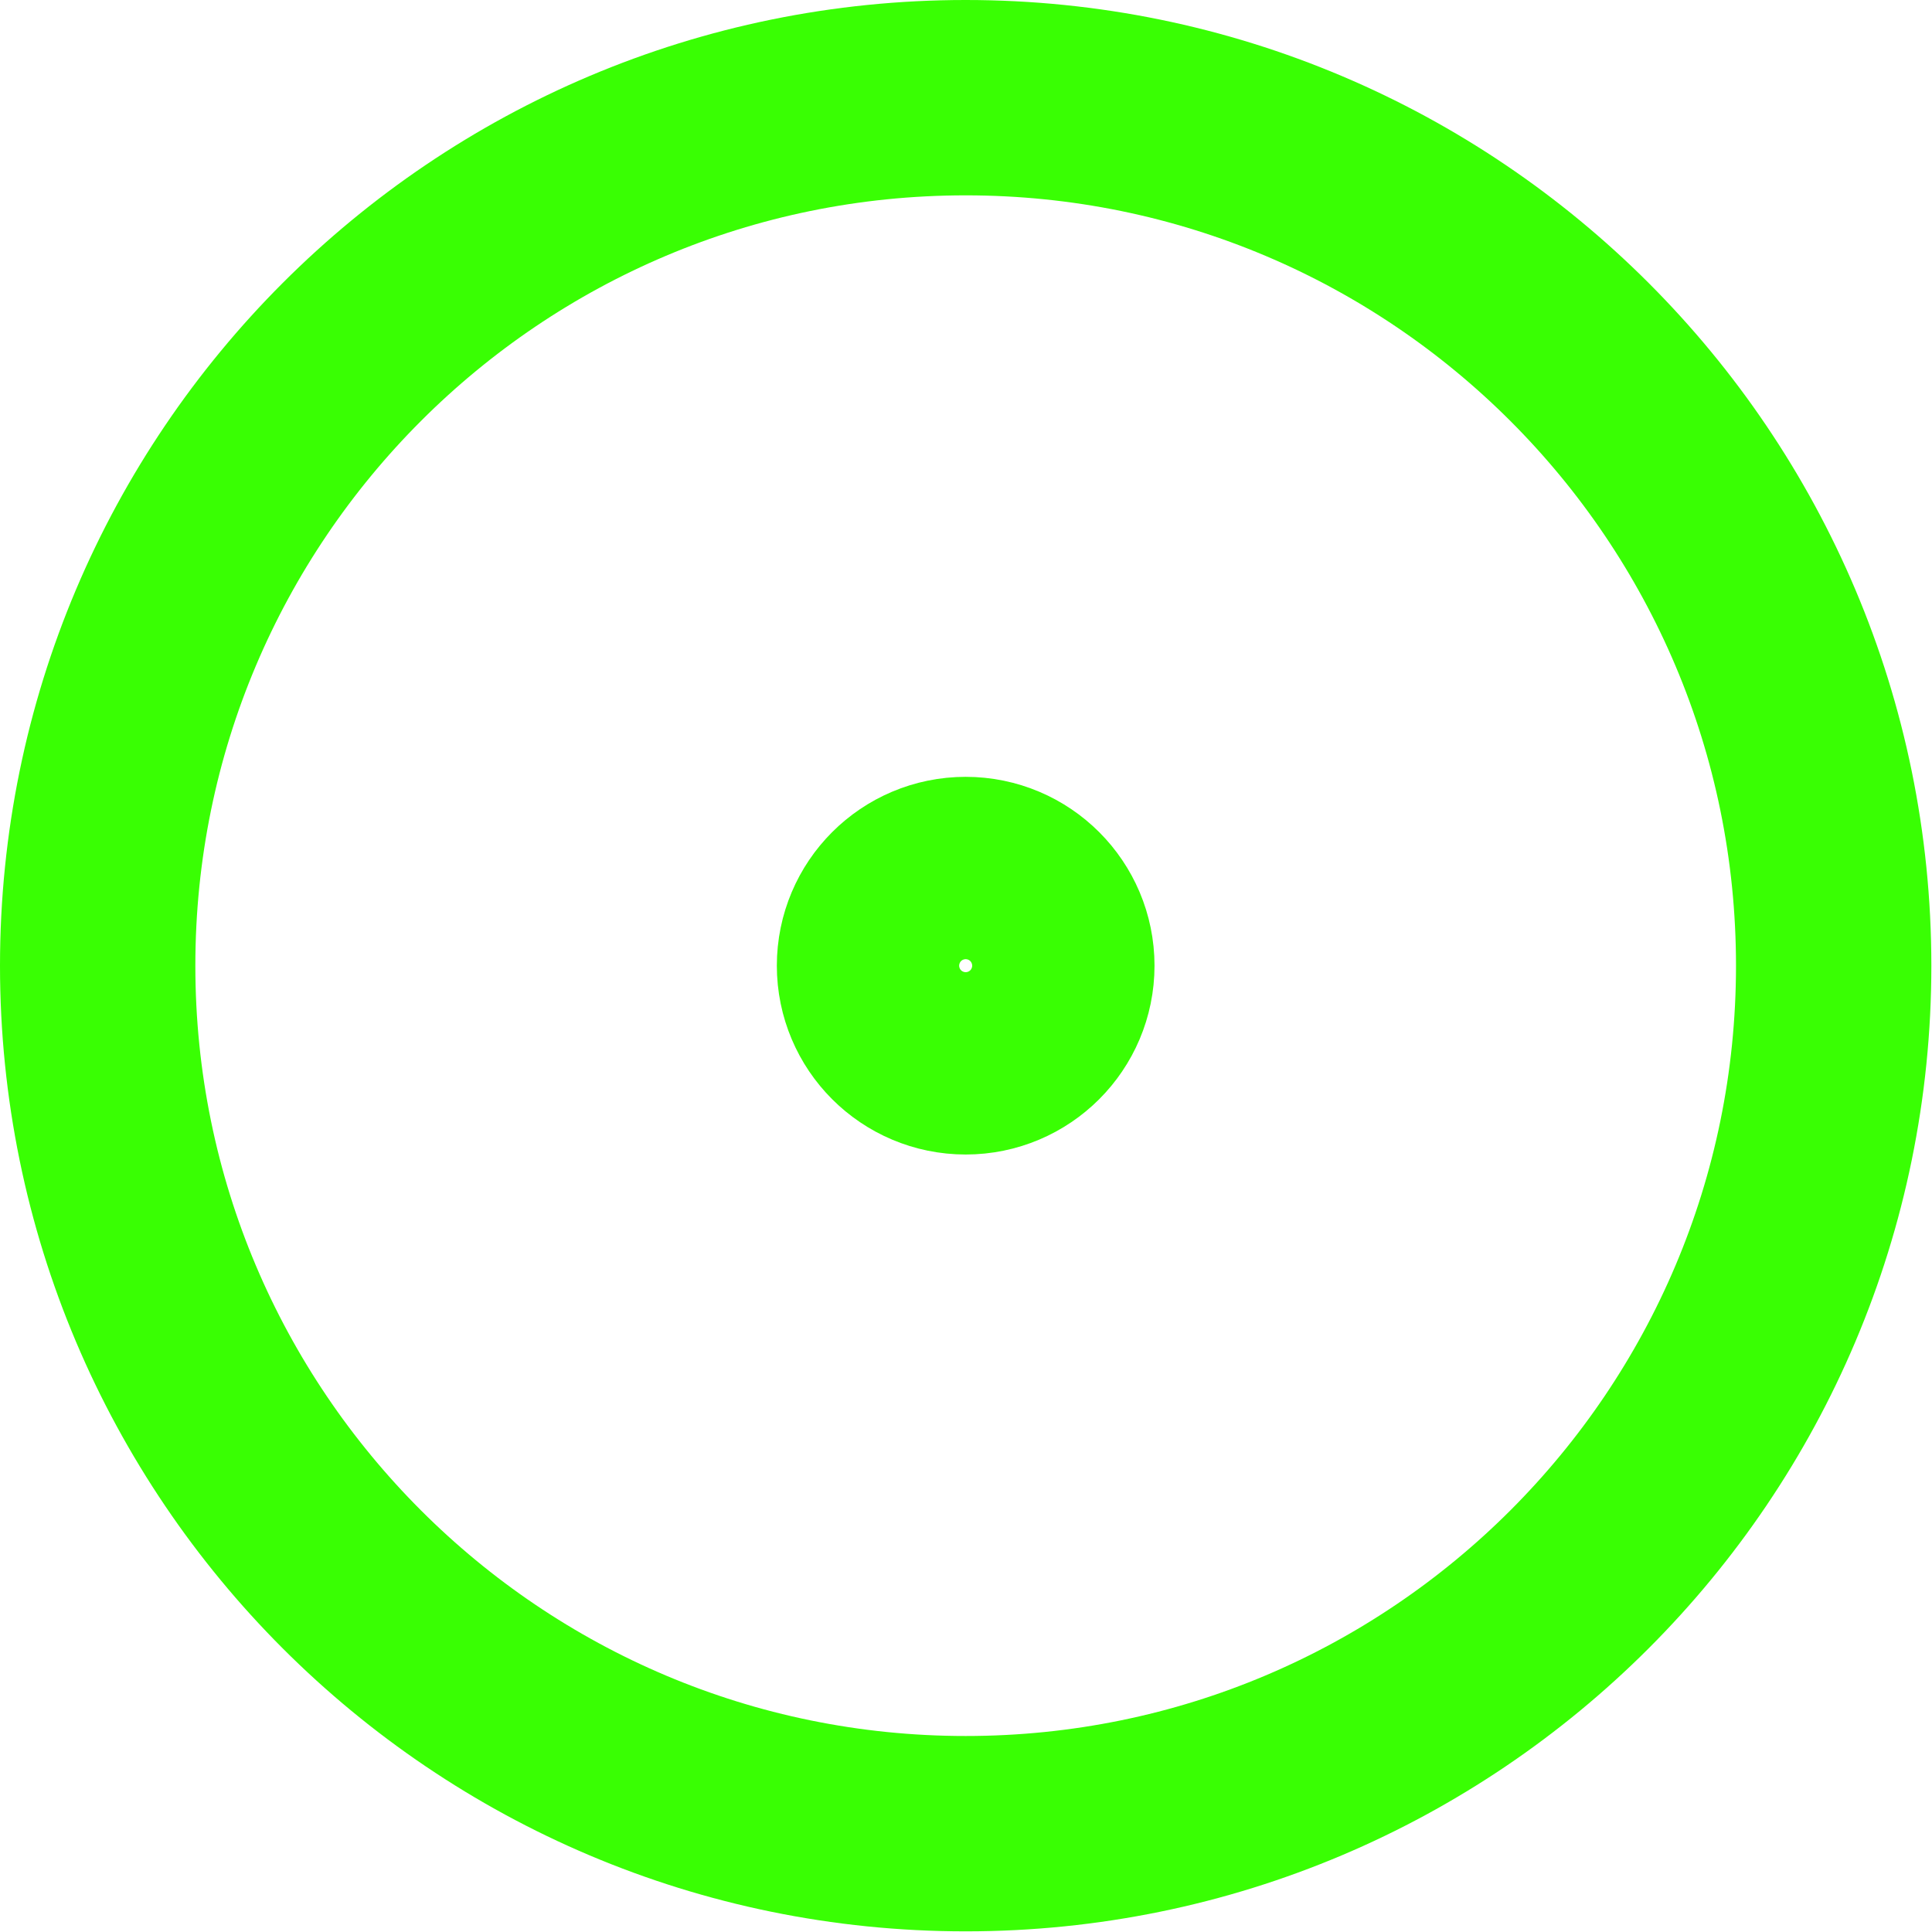
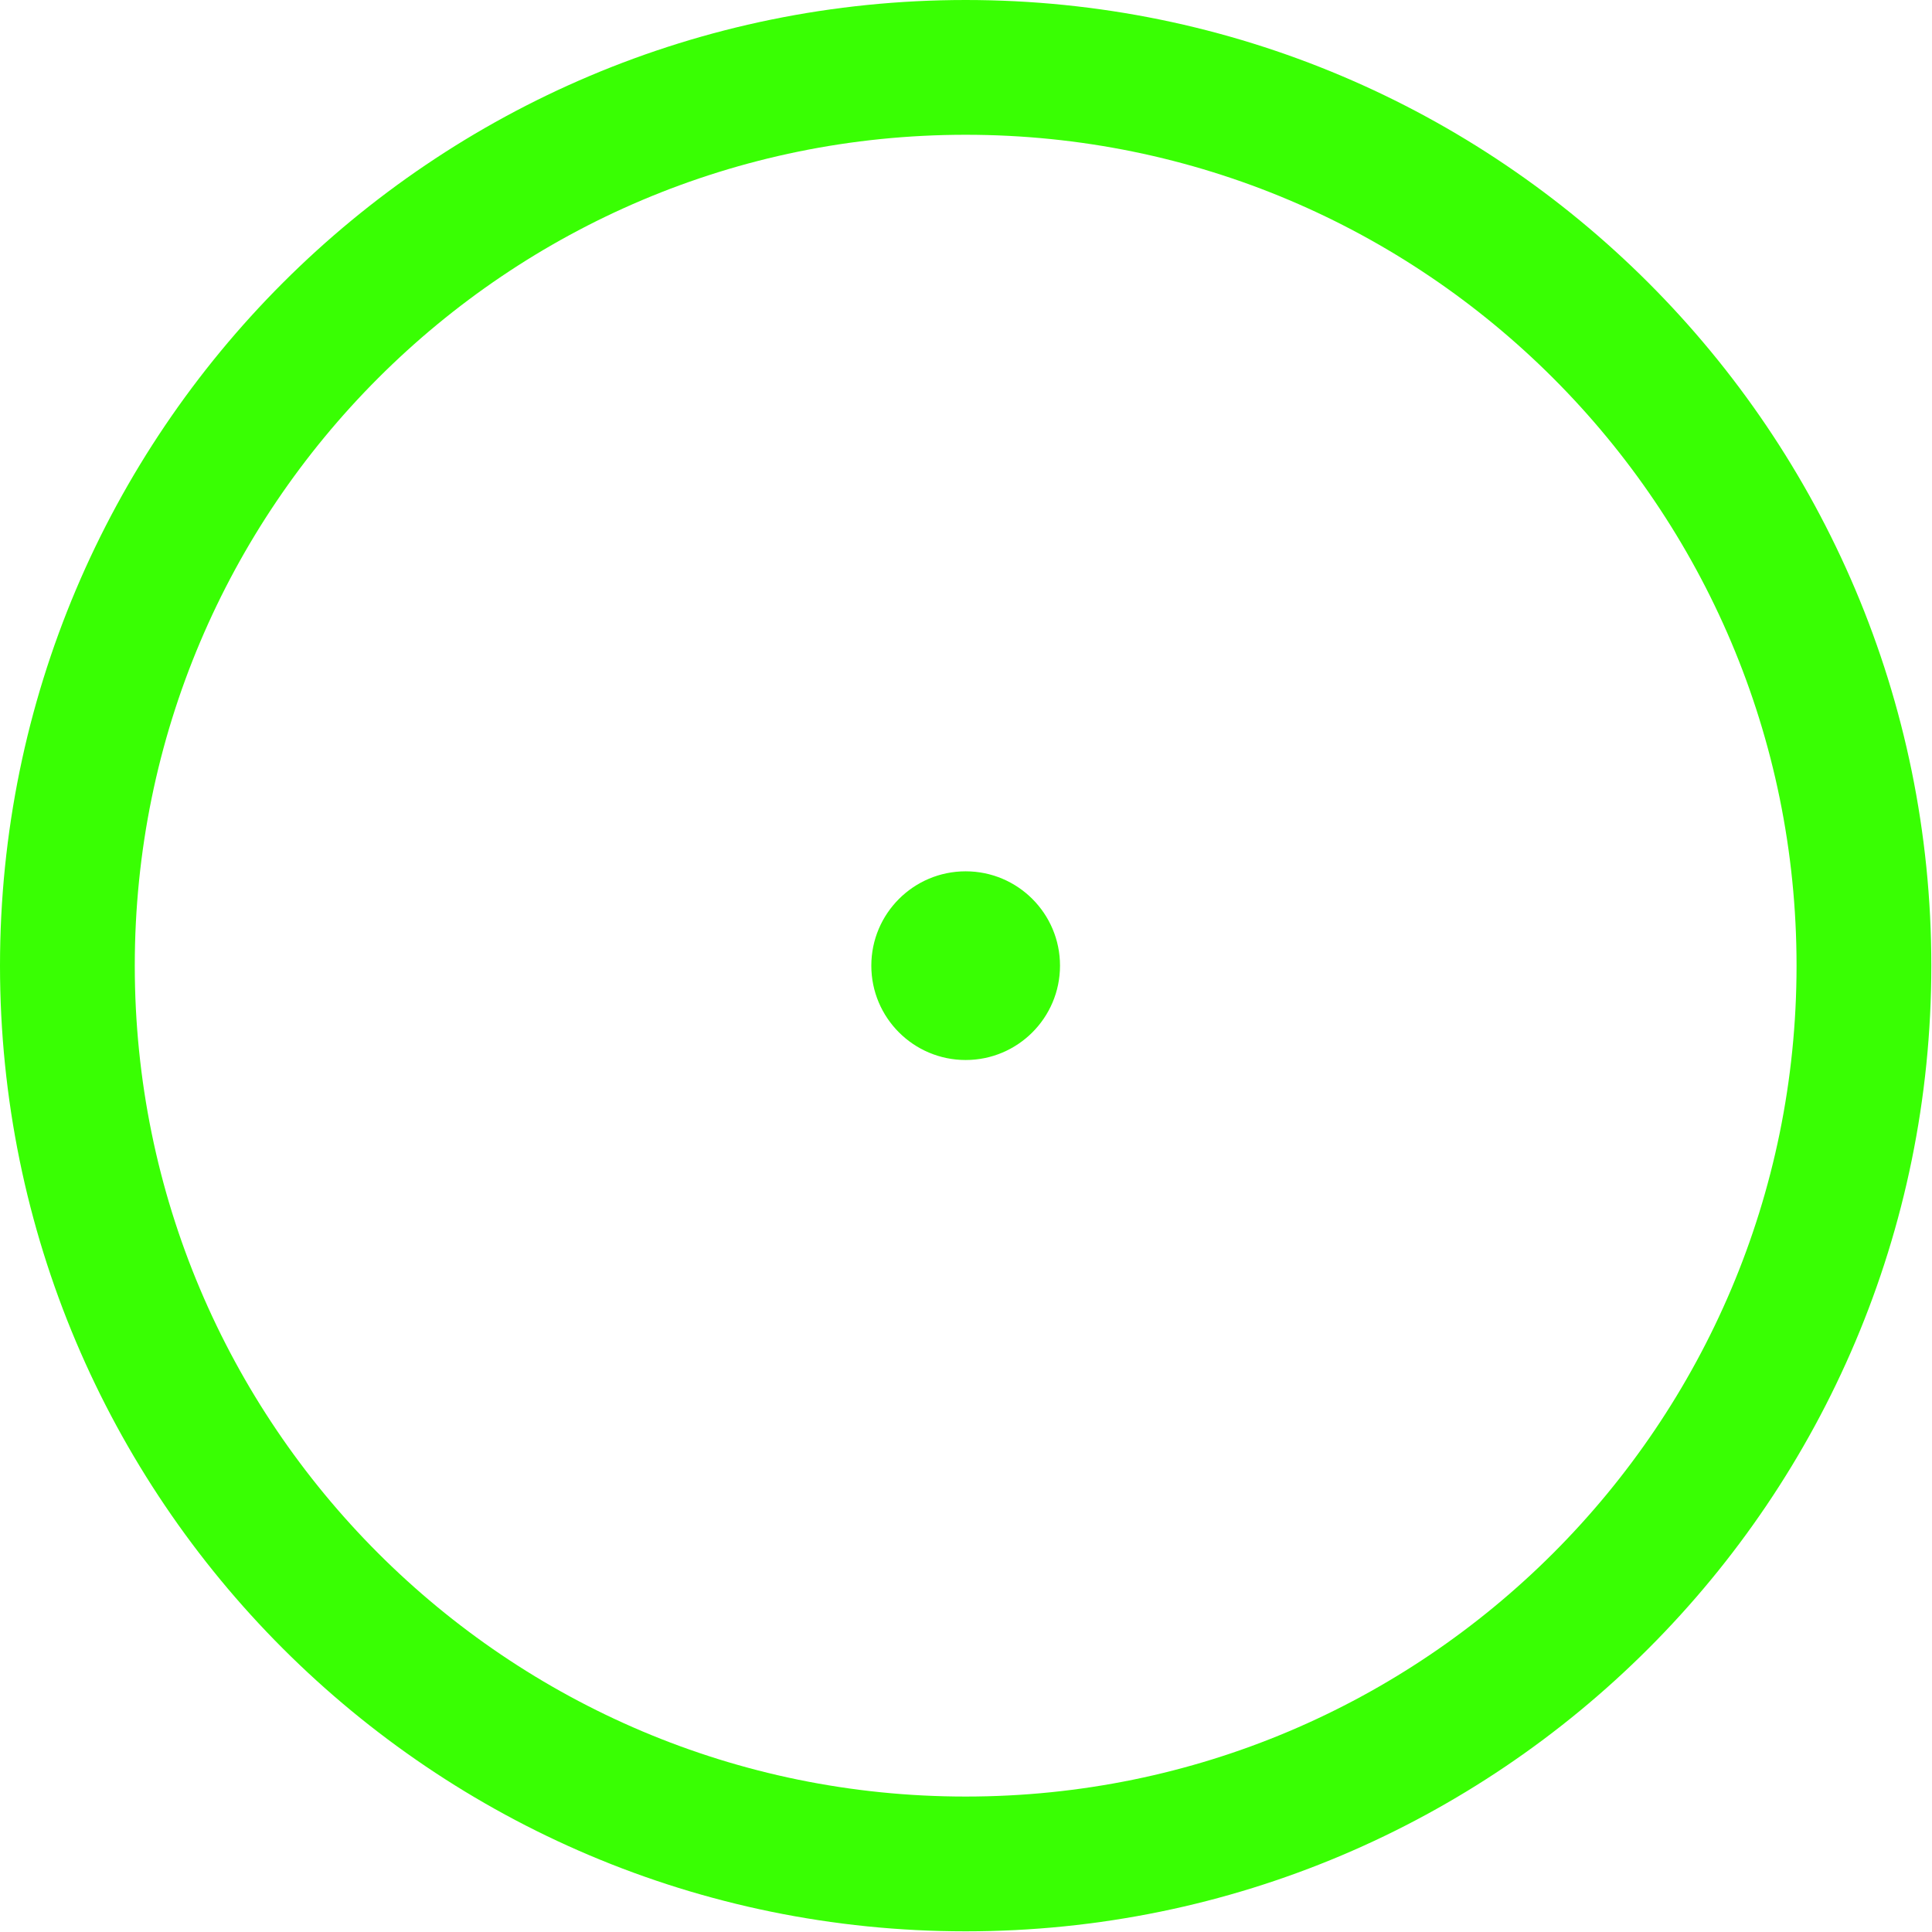
- <svg xmlns="http://www.w3.org/2000/svg" id="Layer_1" data-name="Layer 1" viewBox="0 0 29.67 29.67">
+ <svg xmlns="http://www.w3.org/2000/svg" id="Layer_1" data-name="Layer 1" viewBox="0 0 28.67 28.67">
  <defs>
-     <style>.cls-1{fill:none;stroke:#39ff03;stroke-miterlimit:10;stroke-width:3px;}</style>
+     <style>.cls-1{fill:none;stroke:#39ff03;stroke-miterlimit:10;stroke-width:2px;}.cls-2{fill:#39ff03;}</style>
  </defs>
-   <circle class="cls-1" cx="14.83" cy="14.83" r="13.33" />
-   <circle class="cls-1" cx="14.83" cy="14.83" r="1.4" />
+   <circle class="cls-1" cx="14.33" cy="14.33" r="13.33" />
+   <circle class="cls-2" cx="14.33" cy="14.33" r="1.4" />
</svg>
